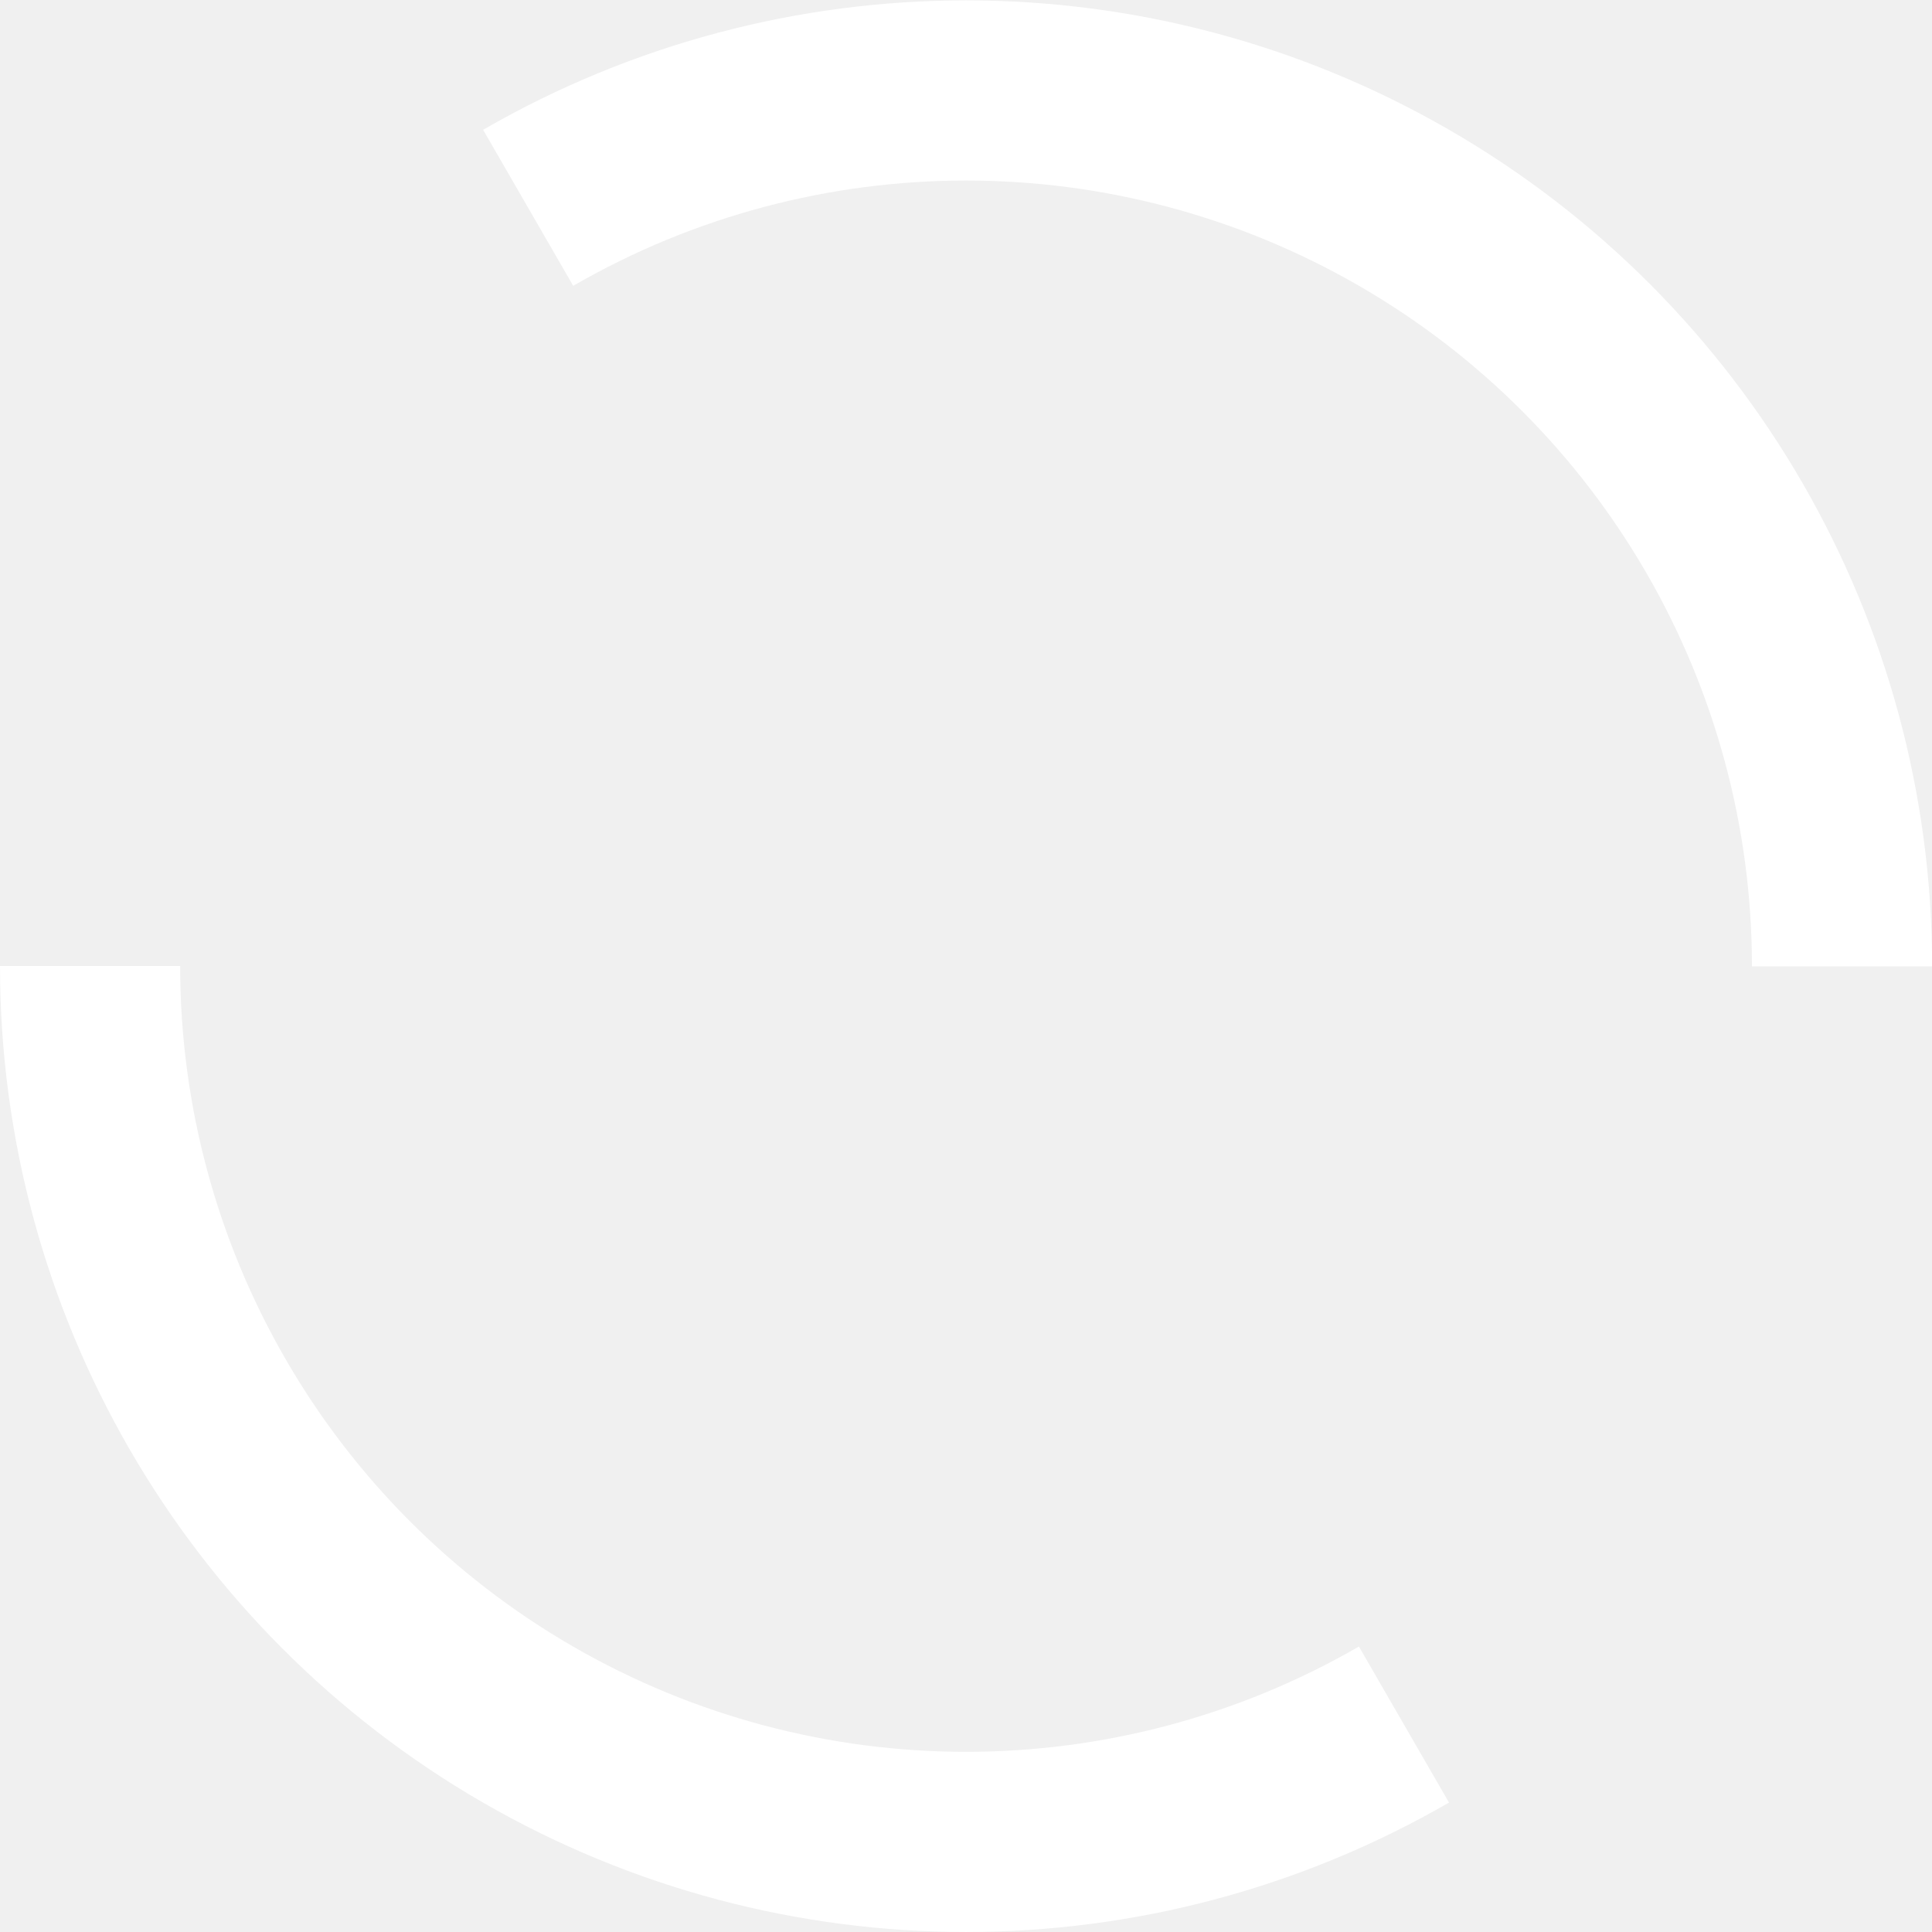
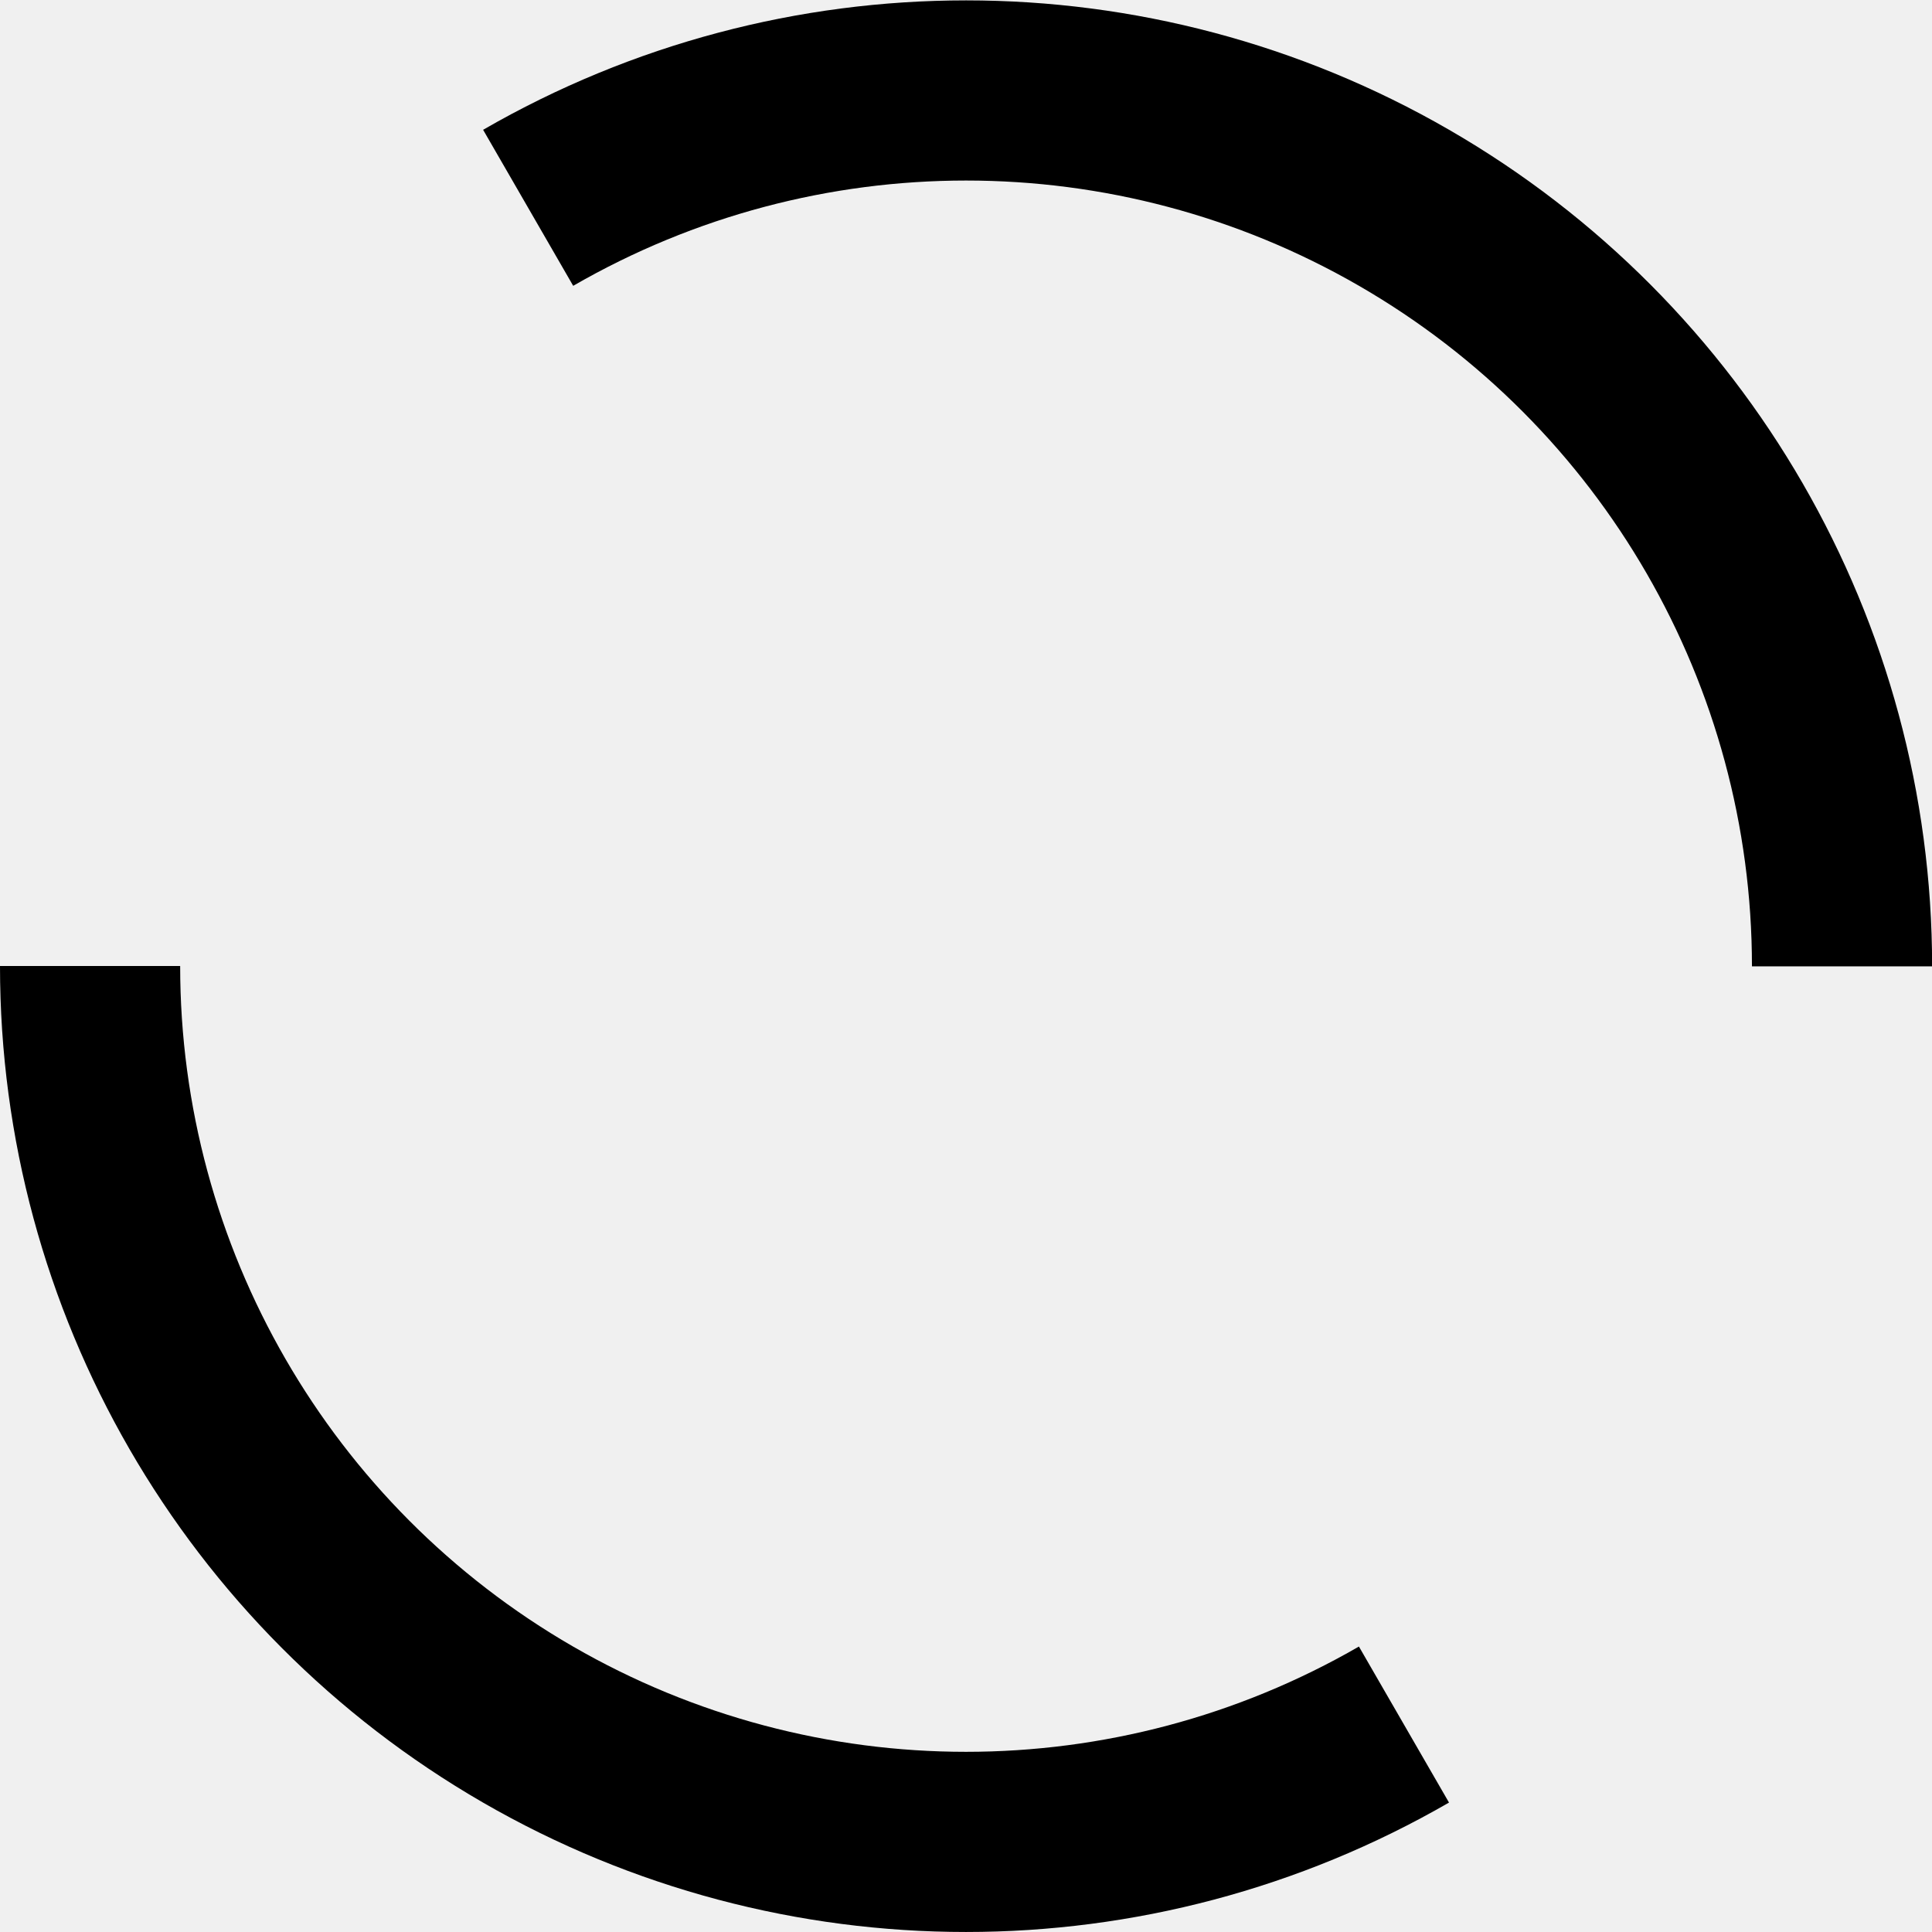
<svg xmlns="http://www.w3.org/2000/svg" xmlns:xlink="http://www.w3.org/1999/xlink" width="32" height="32" viewBox="0 0 32 32" id="svg5913" version="1.1">
  <defs id="defs5915" />
  <g id="layer1" transform="translate(0,-1020.362)">
    <g id="g6635">
-       <path style="opacity:1;fill:none;fill-opacity:1;stroke:#ffffff;stroke-width:2.984;stroke-miterlimit:4;stroke-dasharray:none;stroke-opacity:1" id="path6475" d="m 23.254,1048.926 a 14.508,14.508 0 0 1 -14.508,0 14.508,14.508 0 0 1 -7.254,-12.564" />
+       <path style="opacity:1;fill:none;fill-opacity:1;stroke:#000000;stroke-width:2.984;stroke-miterlimit:4;stroke-dasharray:none;stroke-opacity:1" id="path6475" d="m 23.254,1048.926 a 14.508,14.508 0 0 1 -14.508,0 14.508,14.508 0 0 1 -7.254,-12.564" />
      <use height="100%" width="100%" transform="matrix(-1,0,0,-1,32.00189,2072.73)" id="use6608" xlink:href="#path6475" y="0" x="0" />
    </g>
  </g>
</svg>
